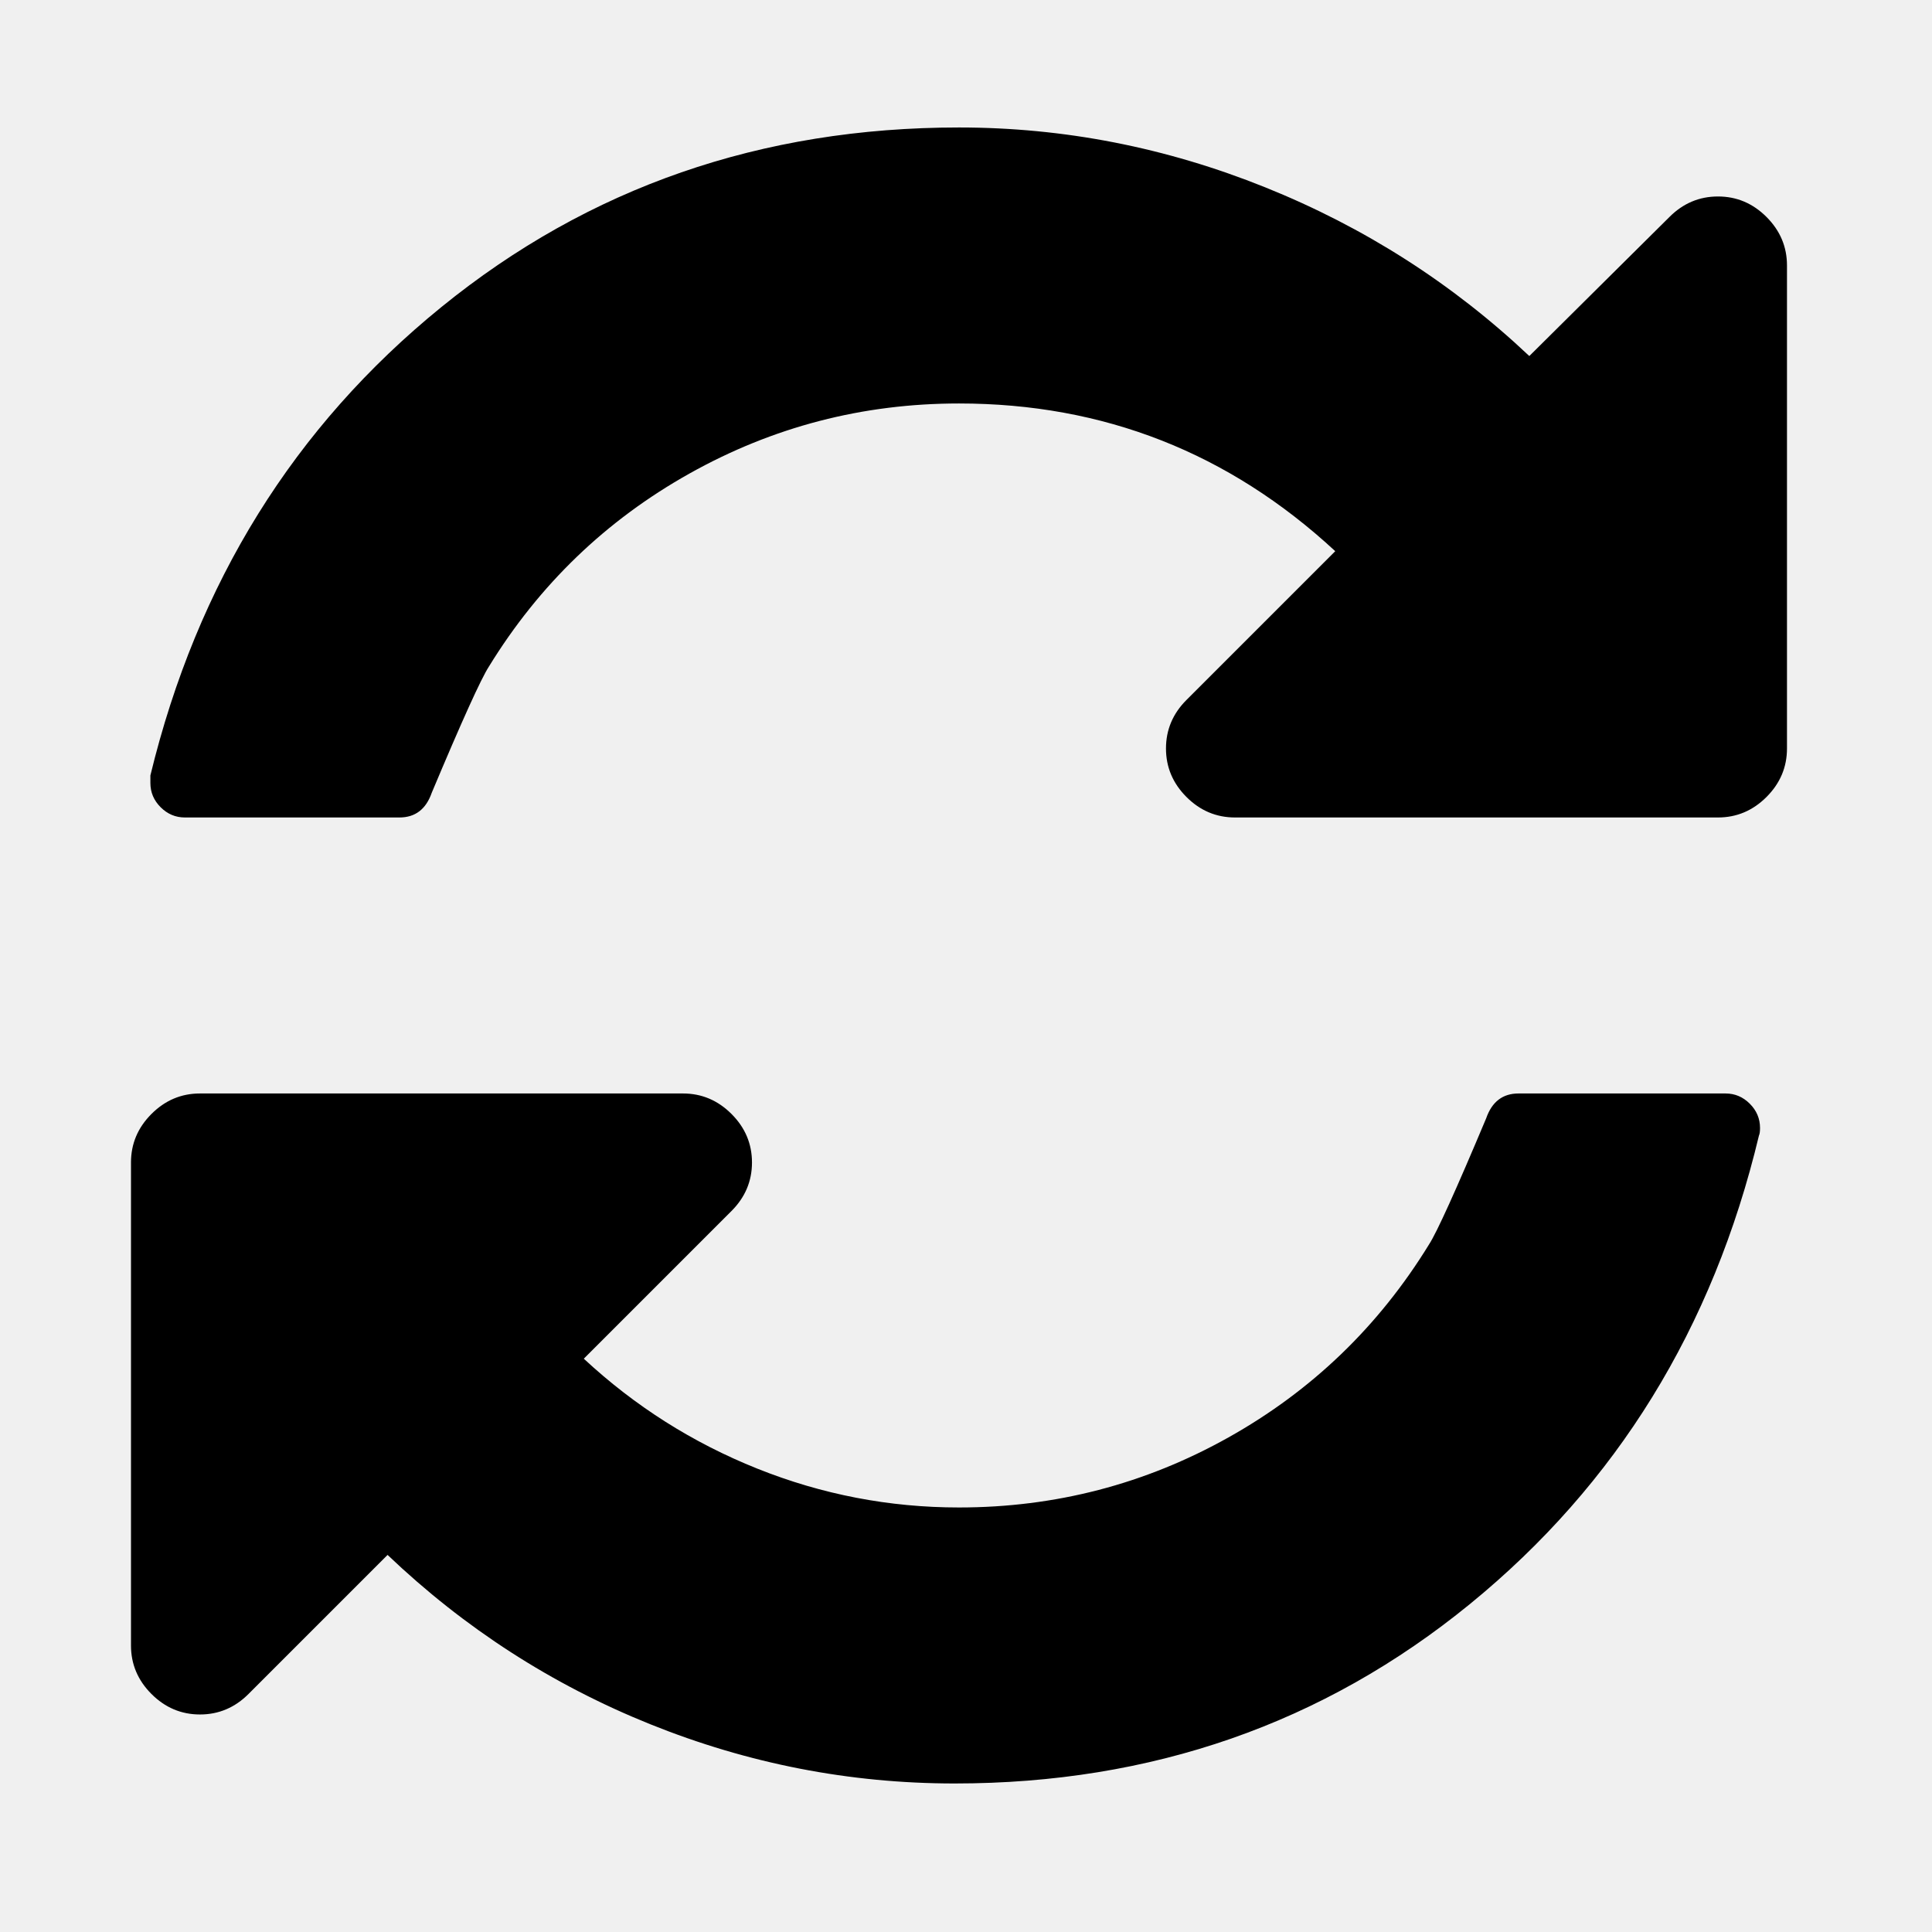
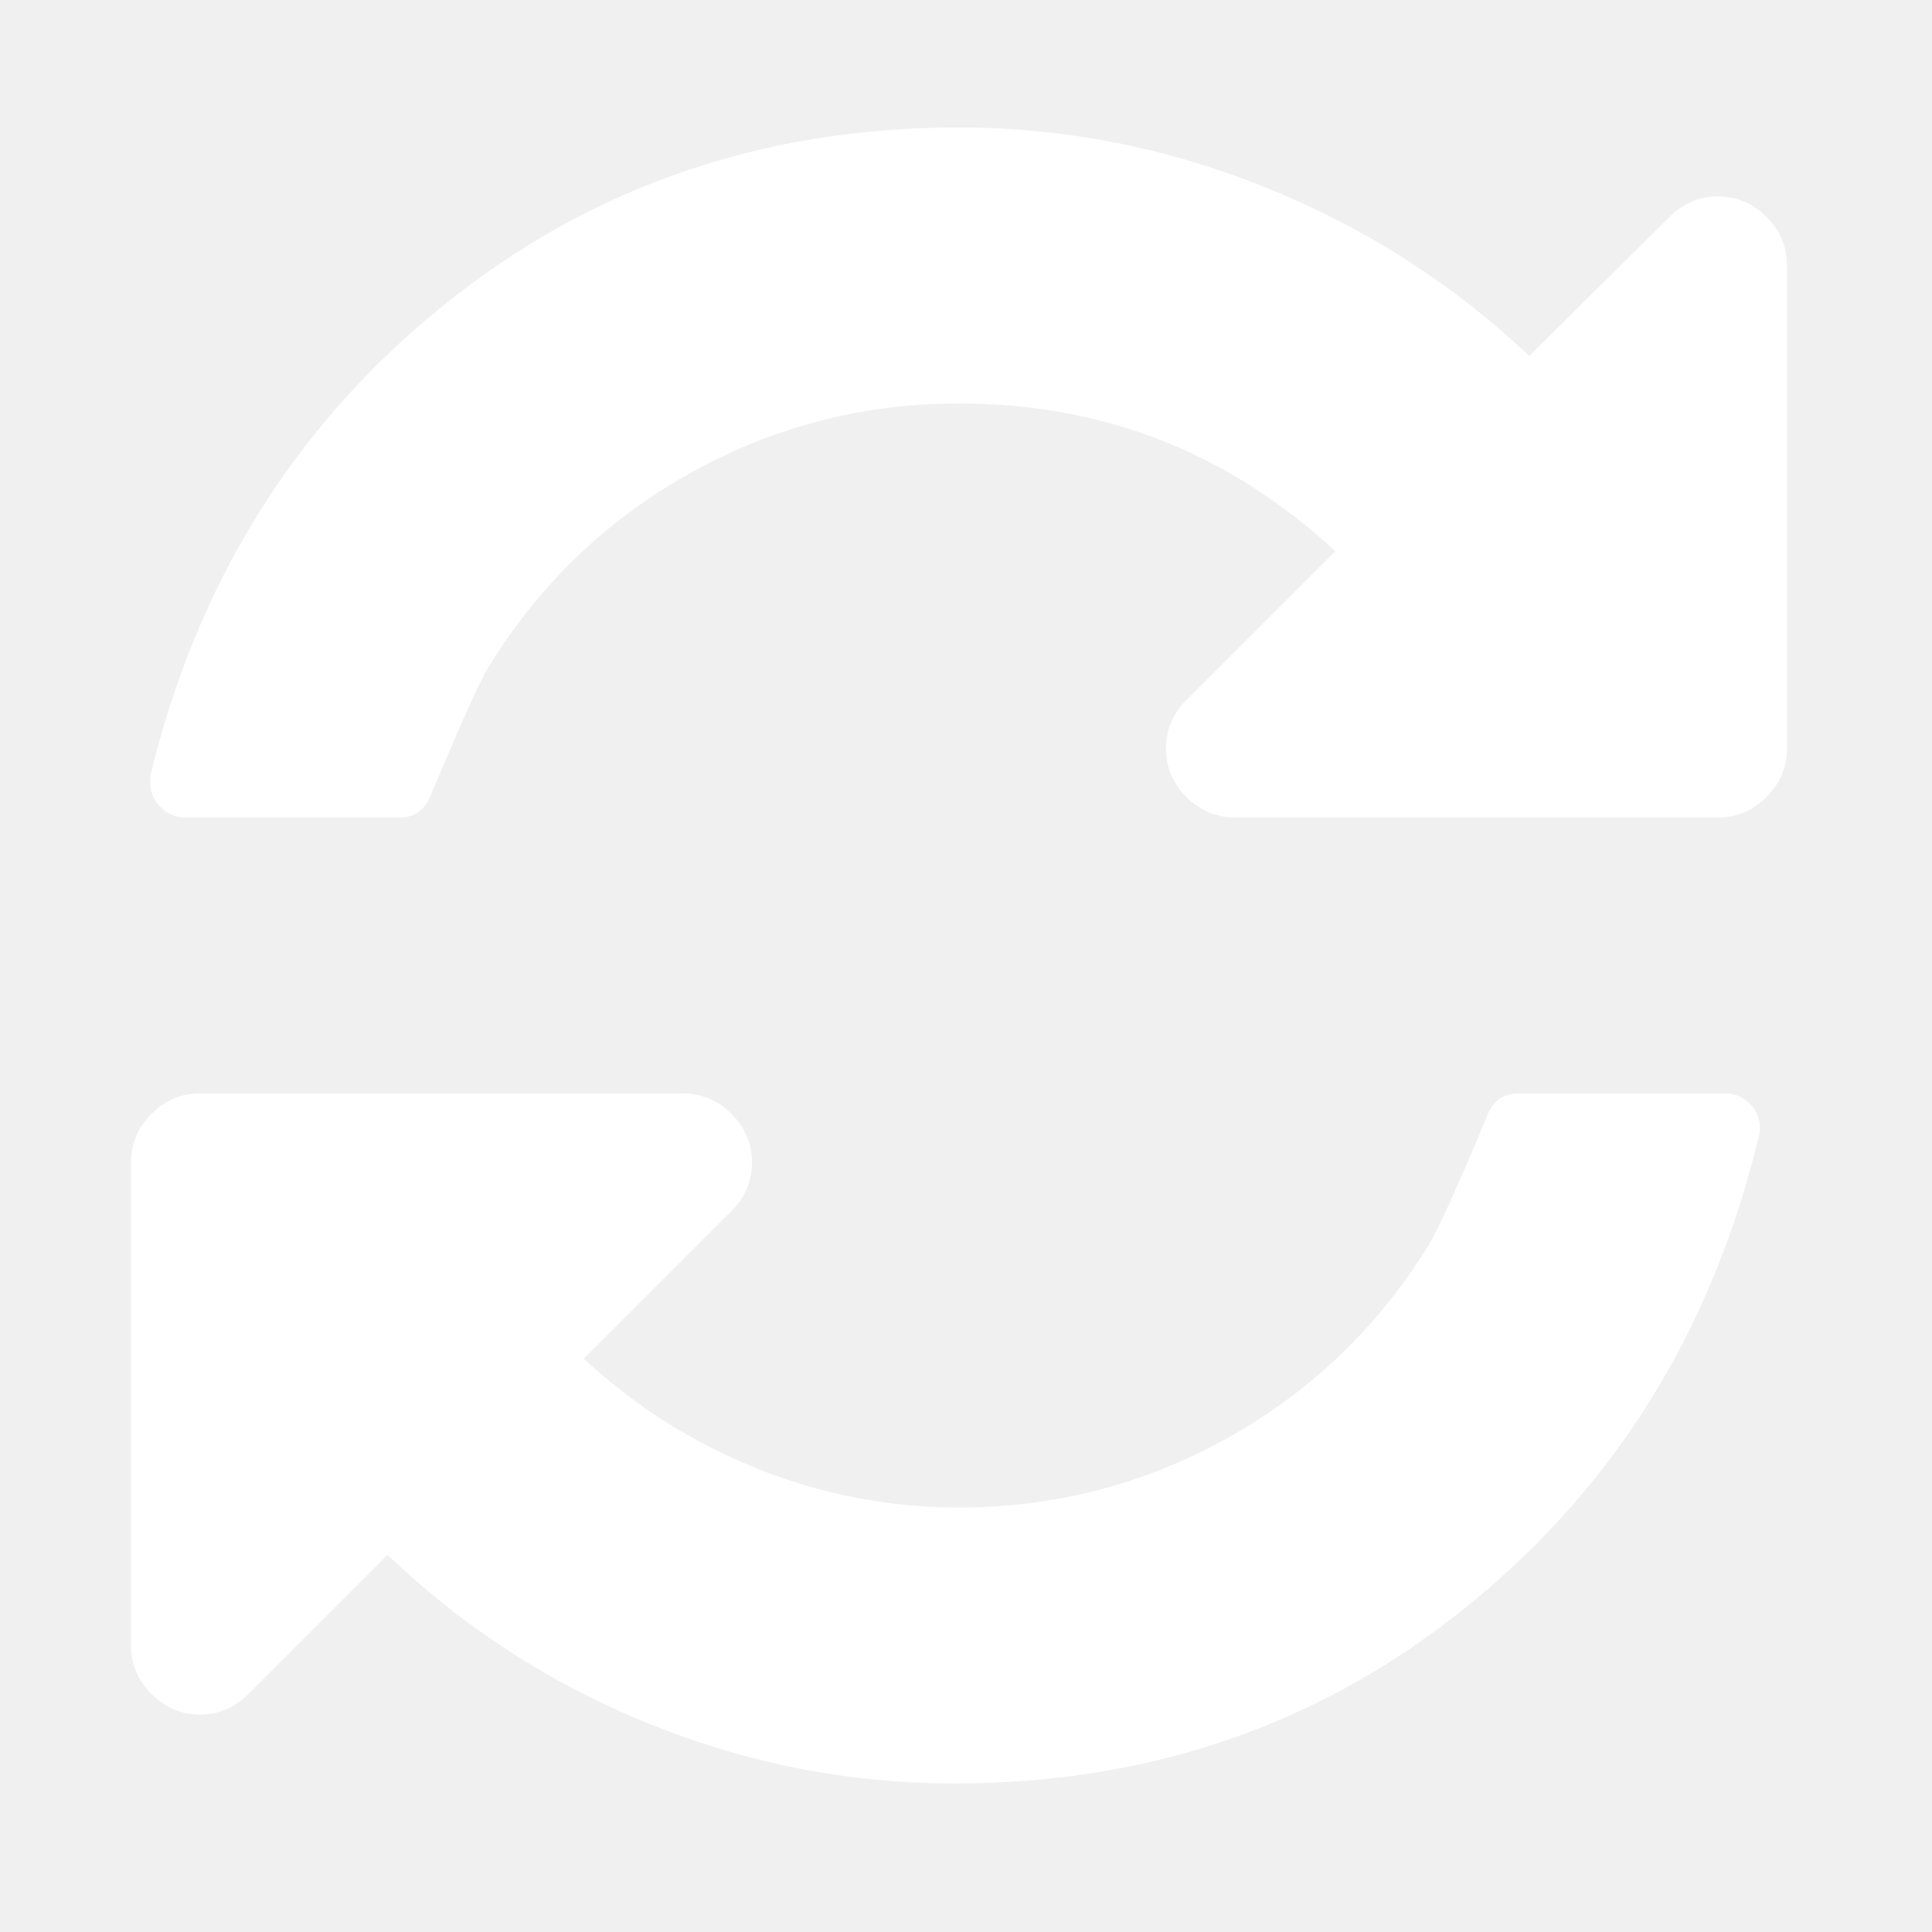
<svg xmlns="http://www.w3.org/2000/svg" viewBox="0 -256 1792 1792" id="svg2" version="1.1" width="100%" height="100%">
  <defs id="defs10" />
  <g transform="matrix(1,0,0,-1,121.4915,1270.237)" id="g4">
-     <path d="m 1511,480 q 0,-5 -1,-7 Q 1446,205 1242,38.5 1038,-128 764,-128 618,-128 481.5,-73 345,-18 238,84 L 109,-45 Q 90,-64 64,-64 38,-64 19,-45 0,-26 0,0 v 448 q 0,26 19,45 19,19 45,19 h 448 q 26,0 45,-19 19,-19 19,-45 0,-26 -19,-45 L 420,266 q 71,-66 161,-102 90,-36 187,-36 134,0 250,65 116,65 186,179 11,17 53,117 8,23 30,23 h 192 q 13,0 22.5,-9.5 9.5,-9.5 9.5,-22.5 z m 25,800 V 832 q 0,-26 -19,-45 -19,-19 -45,-19 h -448 q -26,0 -45,19 -19,19 -19,45 0,26 19,45 l 138,138 Q 969,1152 768,1152 634,1152 518,1087 402,1022 332,908 321,891 279,791 271,768 249,768 H 50 Q 37,768 27.5,777.5 18,787 18,800 v 7 q 65,268 270,434.5 205,166.5 480,166.5 146,0 284,-55.5 138,-55.5 245,-156.5 l 130,129 q 19,19 45,19 26,0 45,-19 19,-19 19,-45 z" id="path6" style="fill:currentColor" />
+     <path d="m 1511,480 q 0,-5 -1,-7 Q 1446,205 1242,38.5 1038,-128 764,-128 618,-128 481.5,-73 345,-18 238,84 L 109,-45 Q 90,-64 64,-64 38,-64 19,-45 0,-26 0,0 v 448 q 0,26 19,45 19,19 45,19 h 448 q 26,0 45,-19 19,-19 19,-45 0,-26 -19,-45 L 420,266 q 71,-66 161,-102 90,-36 187,-36 134,0 250,65 116,65 186,179 11,17 53,117 8,23 30,23 h 192 q 13,0 22.5,-9.5 9.5,-9.5 9.5,-22.5 z m 25,800 V 832 q 0,-26 -19,-45 -19,-19 -45,-19 h -448 q -26,0 -45,19 -19,19 -19,45 0,26 19,45 l 138,138 Q 969,1152 768,1152 634,1152 518,1087 402,1022 332,908 321,891 279,791 271,768 249,768 H 50 Q 37,768 27.5,777.5 18,787 18,800 v 7 q 65,268 270,434.5 205,166.5 480,166.5 146,0 284,-55.5 138,-55.5 245,-156.5 l 130,129 q 19,19 45,19 26,0 45,-19 19,-19 19,-45 z" id="path6" style="fill:#fff" />
  </g>
</svg>
